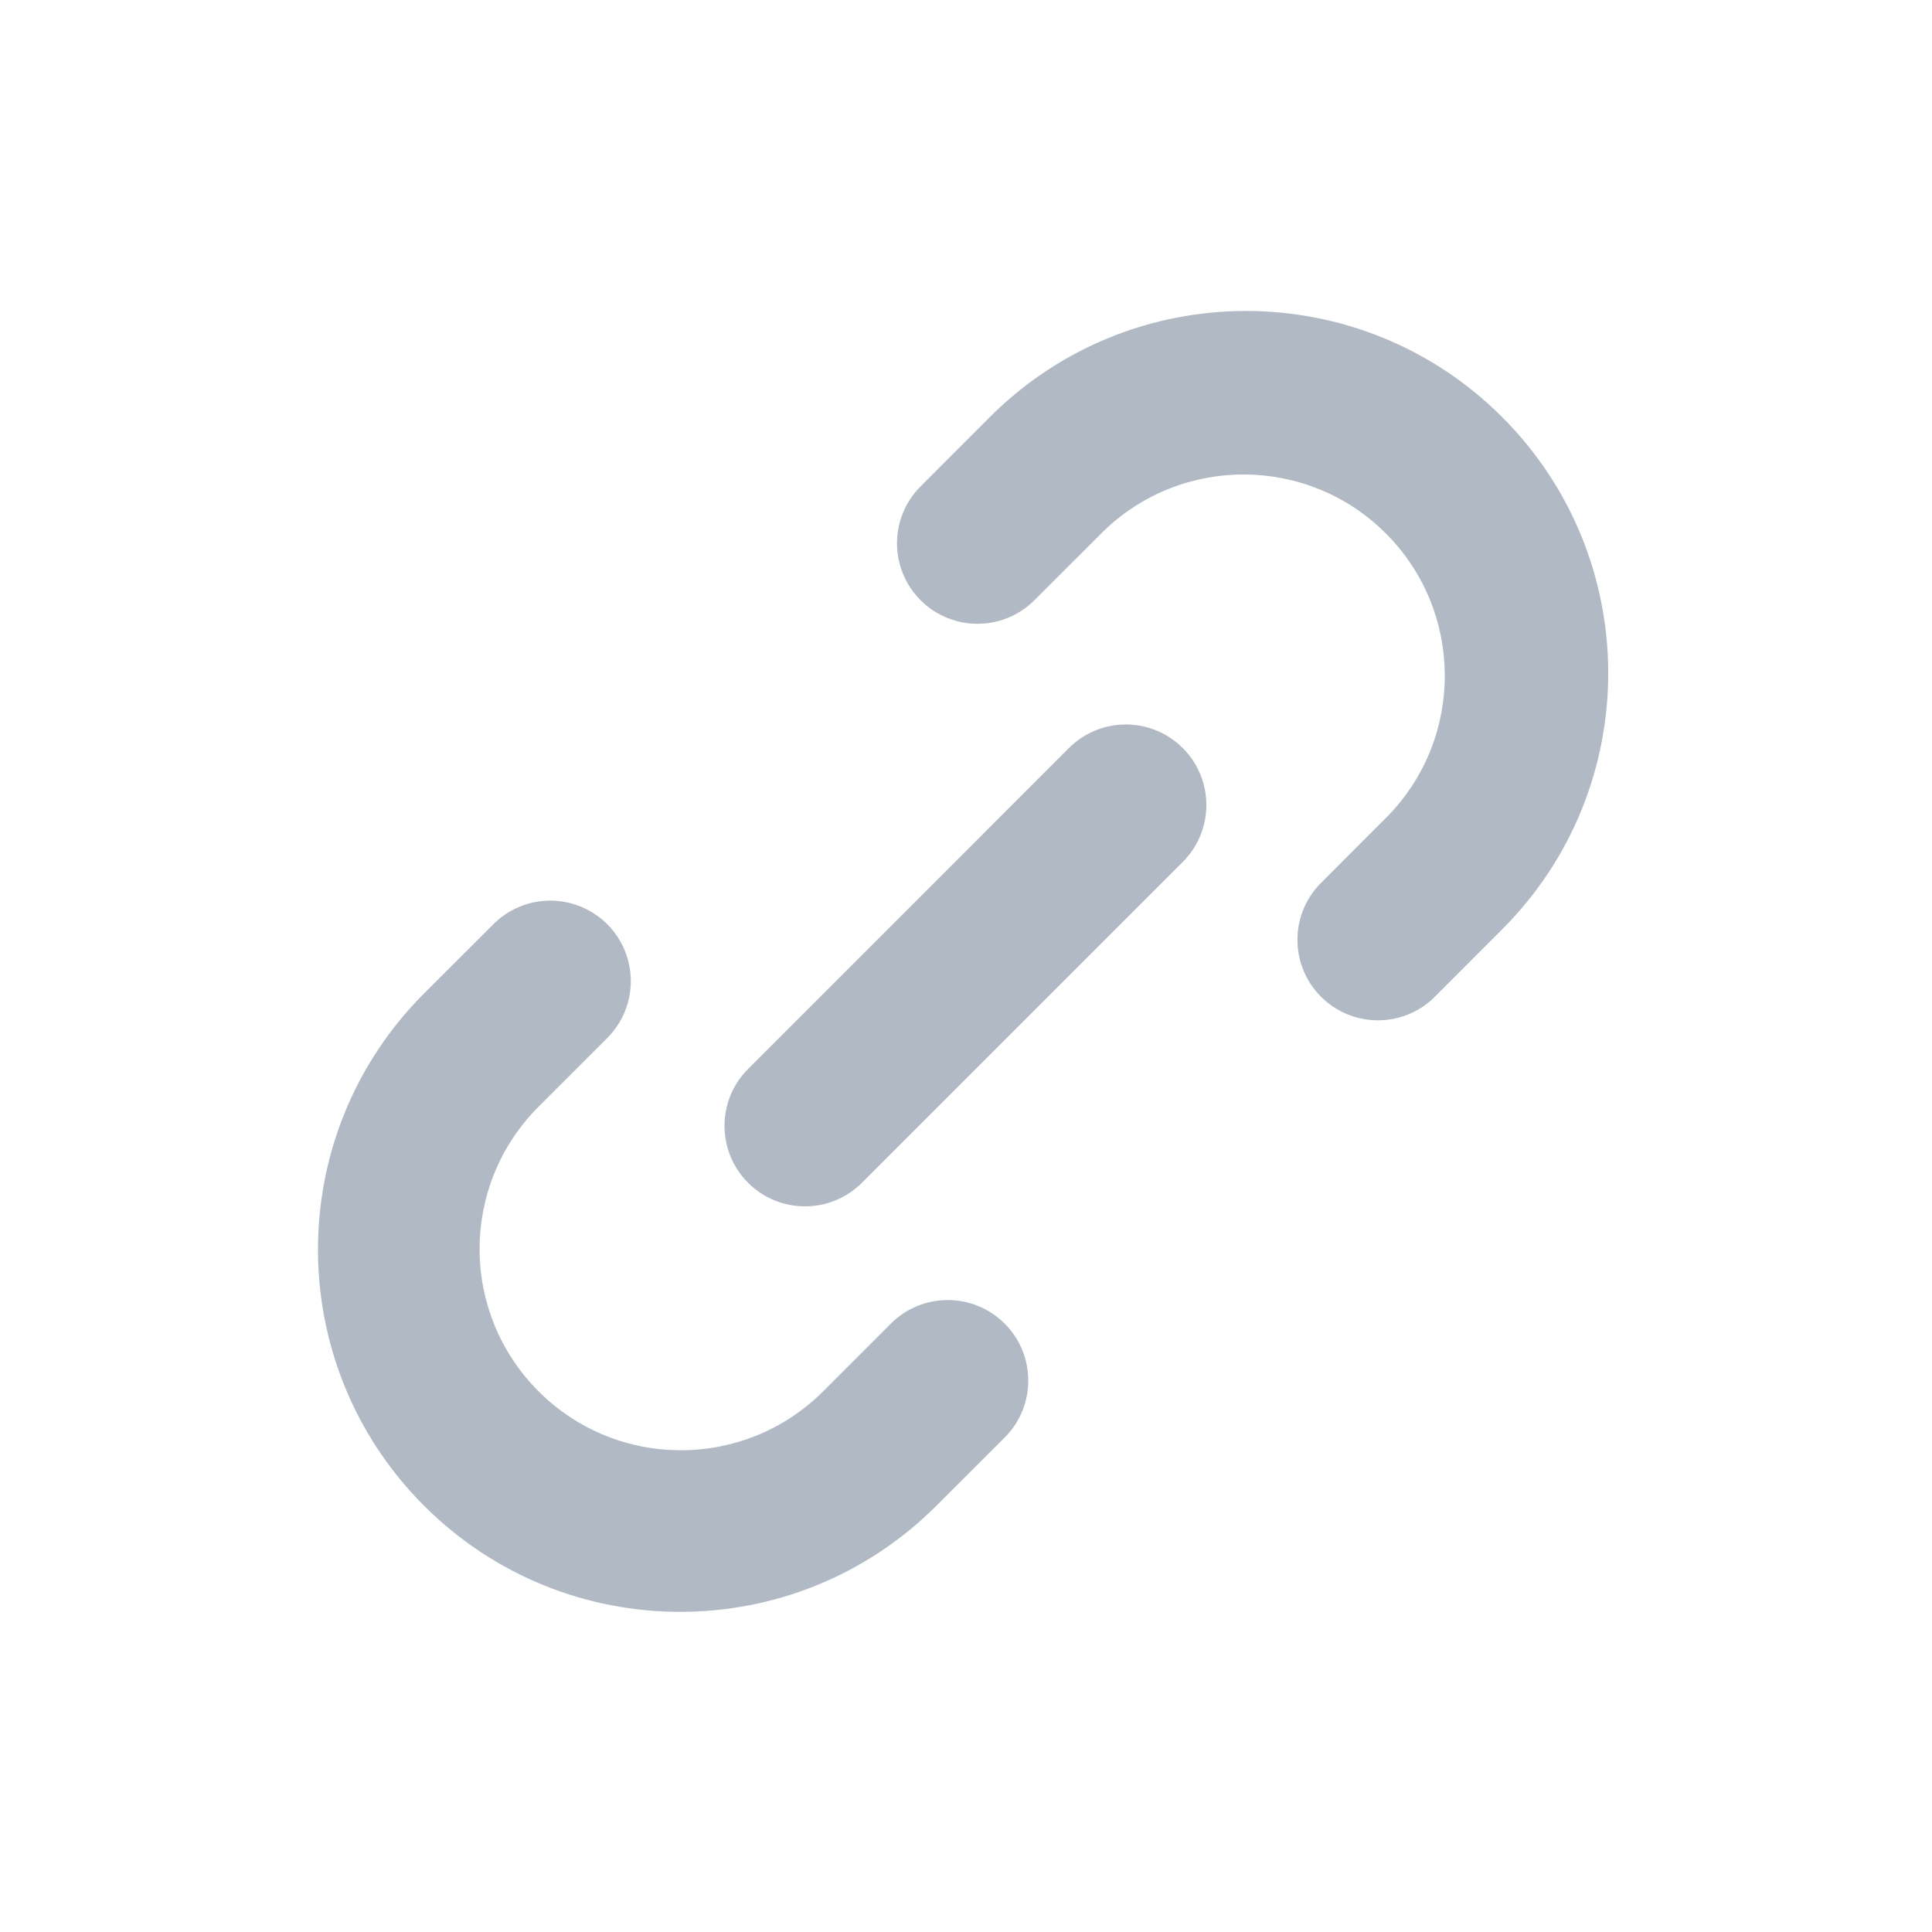
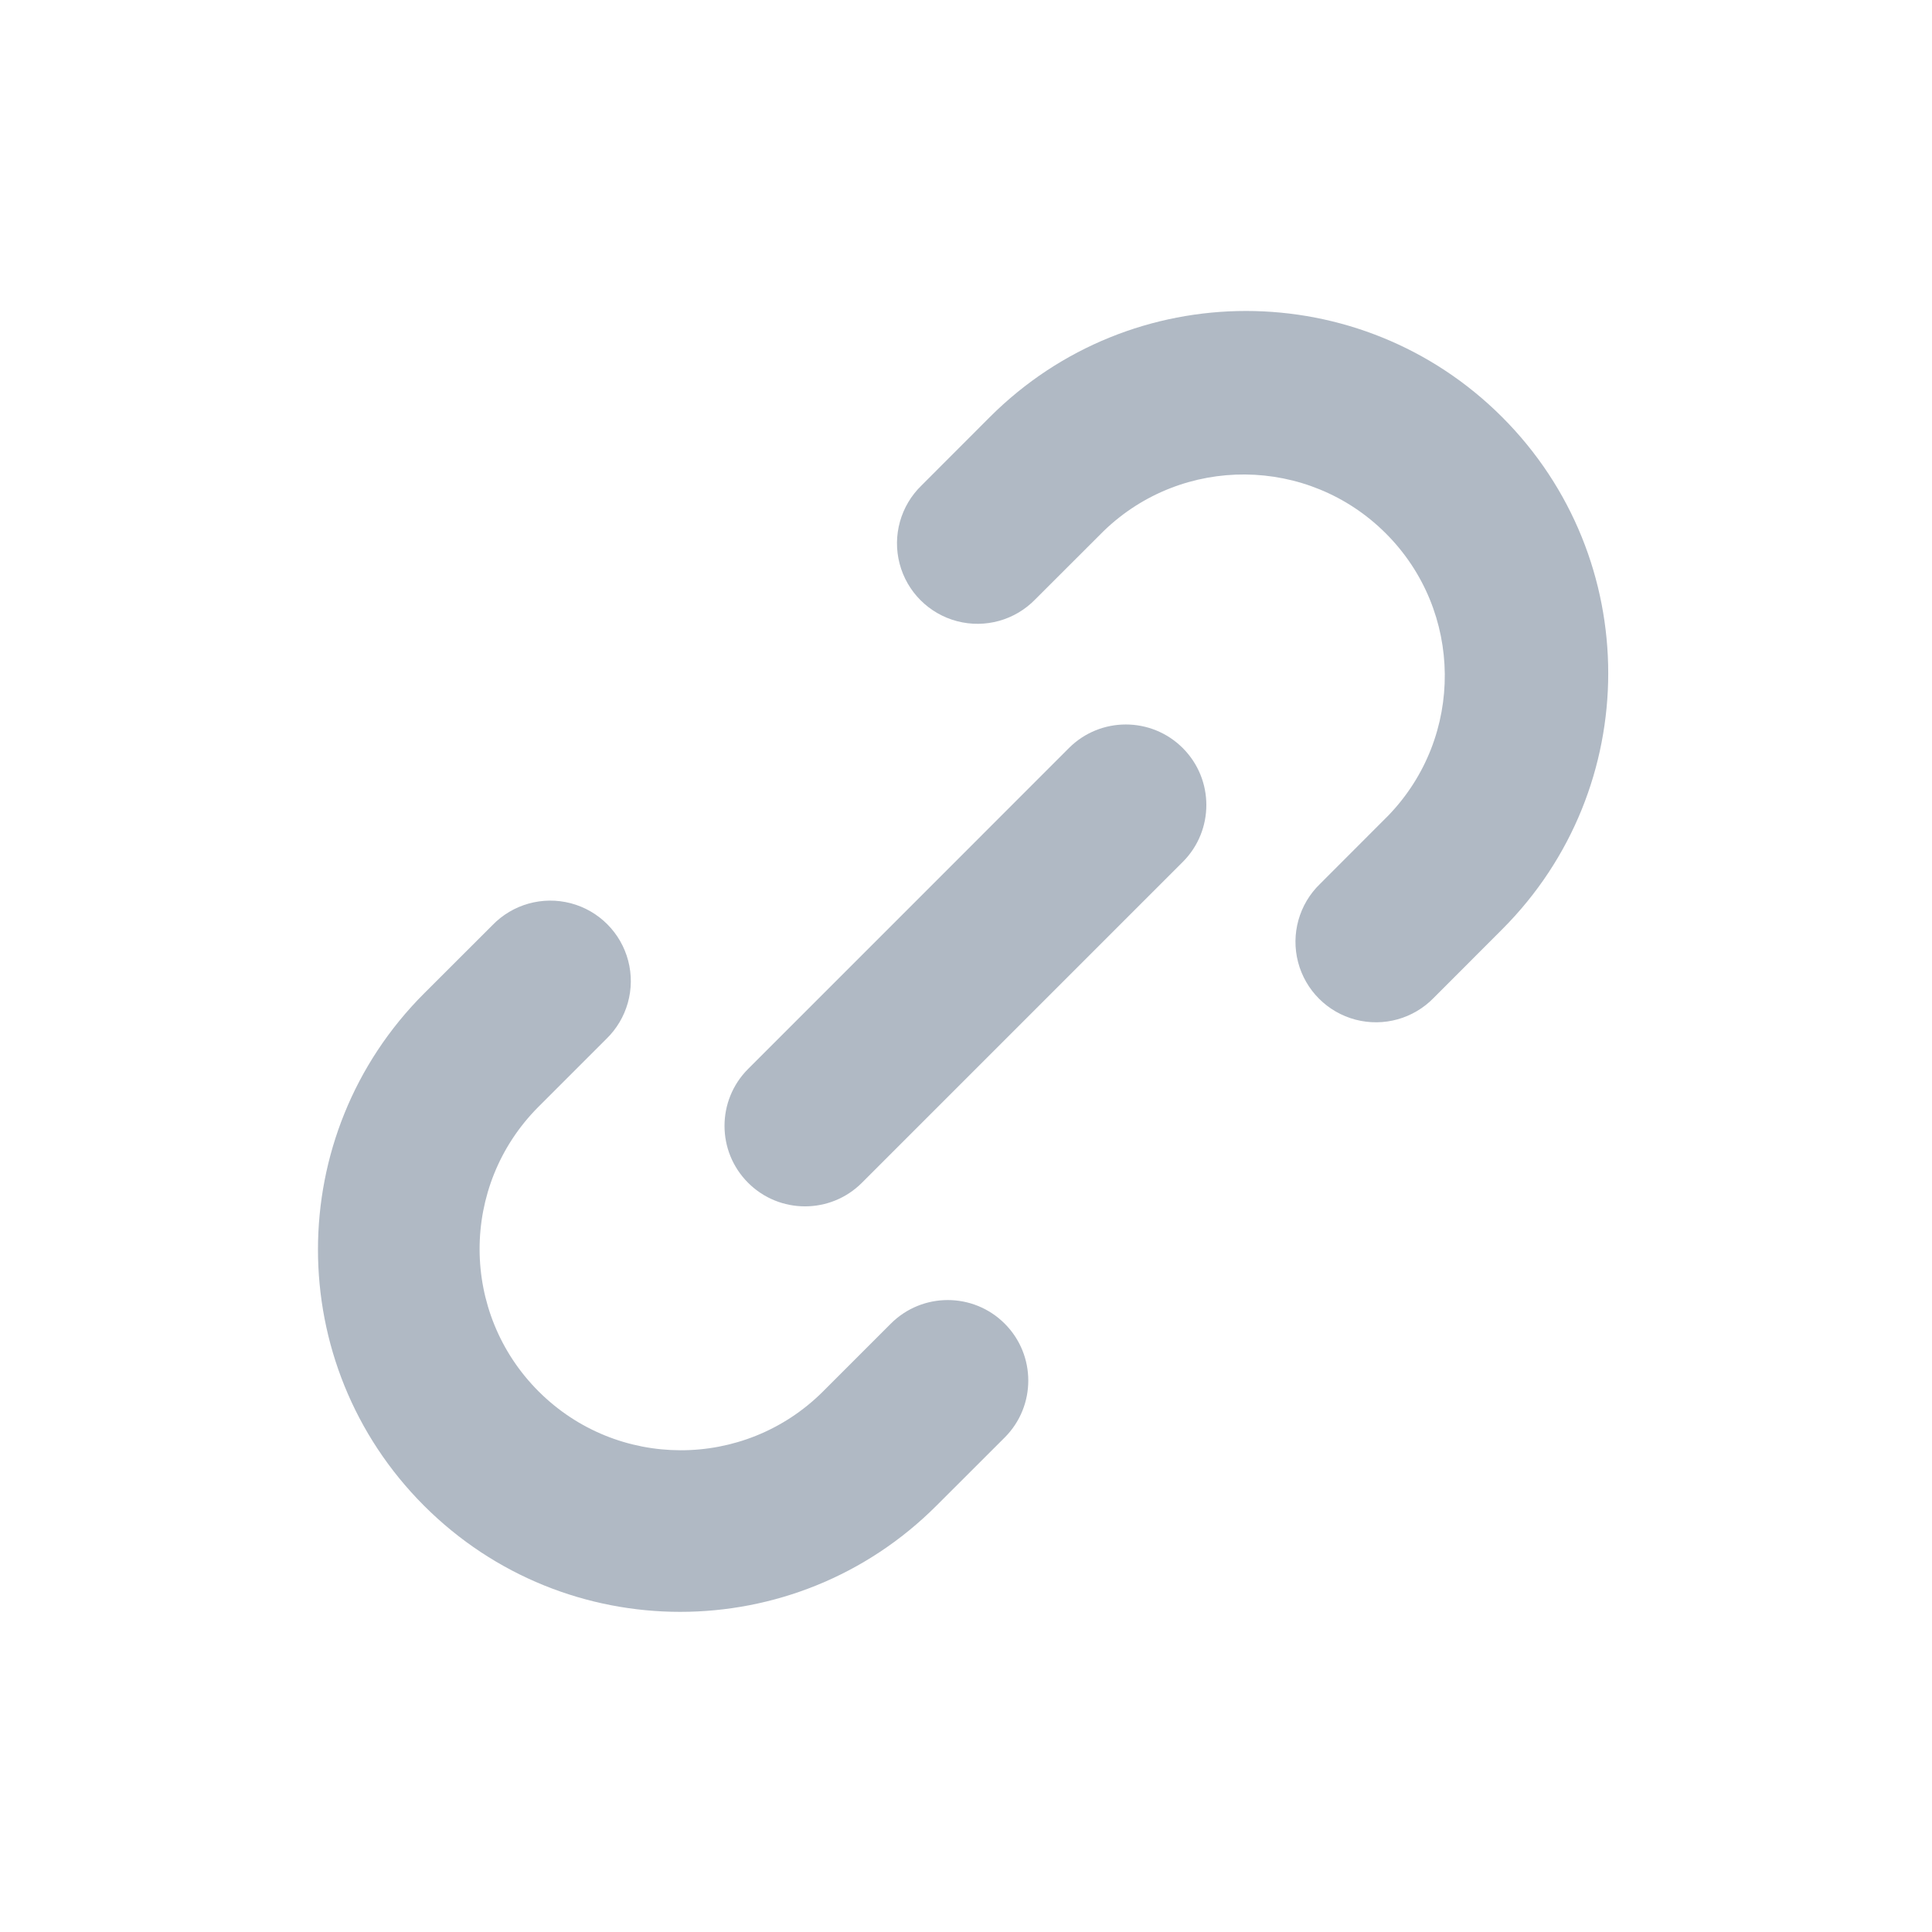
<svg xmlns="http://www.w3.org/2000/svg" width="24" height="24" fill="none" viewBox="0 0 24 24">
  <g class="24x24/Outline/link">
-     <path fill="#B0B9C4" fill-rule="evenodd" d="M12.296 5.181a4.5 4.5 0 0 1 6.364 6.364l-.848.849a1 1 0 0 1-1.414-1.414l.848-.849a2.5 2.5 0 0 0-3.535-3.535l-.849.848a1 1 0 1 1-1.414-1.414l.848-.849Zm-3.003 9.512a1 1 0 0 1 0-1.414l1.993-1.993 1.992-1.993a1 1 0 1 1 1.415 1.414L12.7 12.7l-1.993 1.993a1 1 0 0 1-1.414 0Zm-4.025 4.012a4.5 4.5 0 0 0 6.364 0l.849-.848a1 1 0 0 0-1.415-1.414l-.848.848a2.5 2.5 0 0 1-3.536-3.535l.849-.849a1 1 0 1 0-1.414-1.414l-.849.848a4.5 4.5 0 0 0 0 6.364Z" class="Primary" clip-rule="evenodd" />
+     <path fill="#B0B9C4" fill-rule="evenodd" d="M12.296 5.181a4.5 4.5 0 0 1 6.364 6.364l-.848.849a1 1 0 1 1-1.414-1.414l.848-.849a2.5 2.5 0 0 0-3.535-3.535l-.849.848a1 1 0 1 1-1.414-1.414l.848-.849Zm-3.003 9.512a1 1 0 0 1 0-1.414l1.993-1.993 1.992-1.993a1 1 0 0 1 1.415 1.414L12.7 12.7l-1.993 1.993a1 1 0 0 1-1.414 0Zm-4.025 4.012a4.5 4.5 0 0 0 6.364 0l.849-.848a1 1 0 0 0-1.415-1.414l-.848.848a2.5 2.5 0 0 1-3.536-3.535l.849-.849a1 1 0 1 0-1.414-1.414l-.849.848a4.5 4.5 0 0 0 0 6.364Z" class="Primary" clip-rule="evenodd" />
  </g>
</svg>
